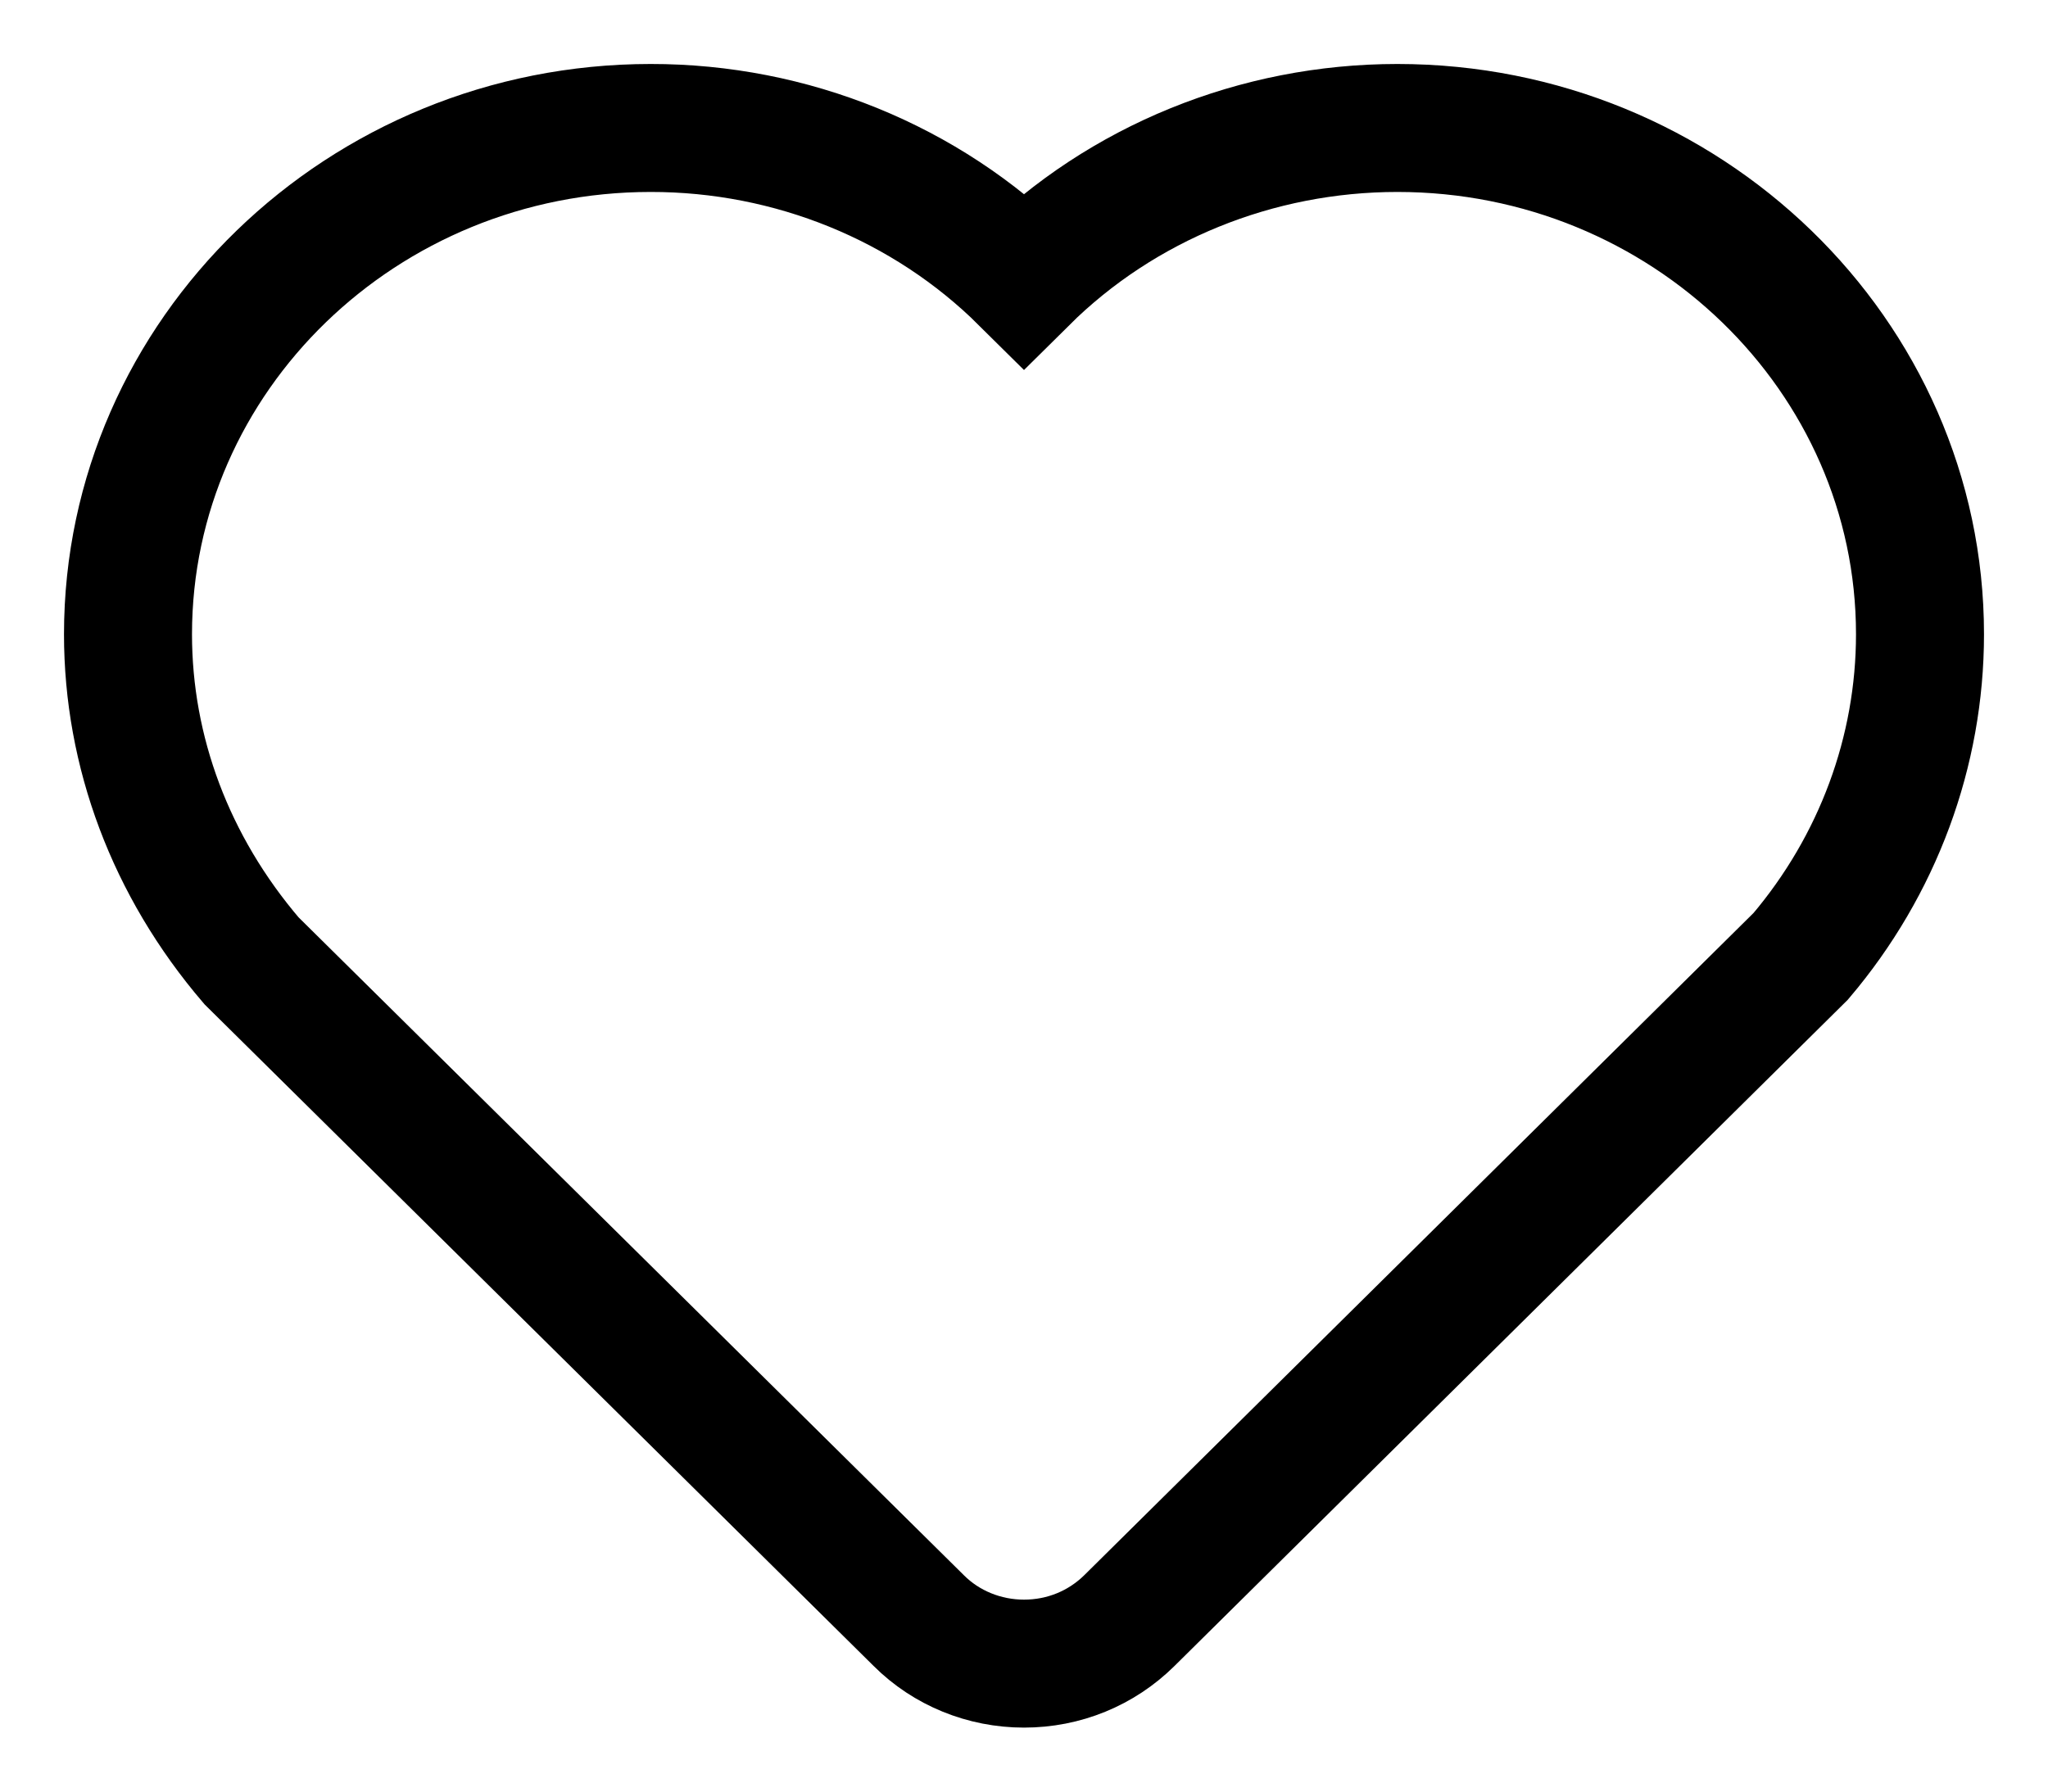
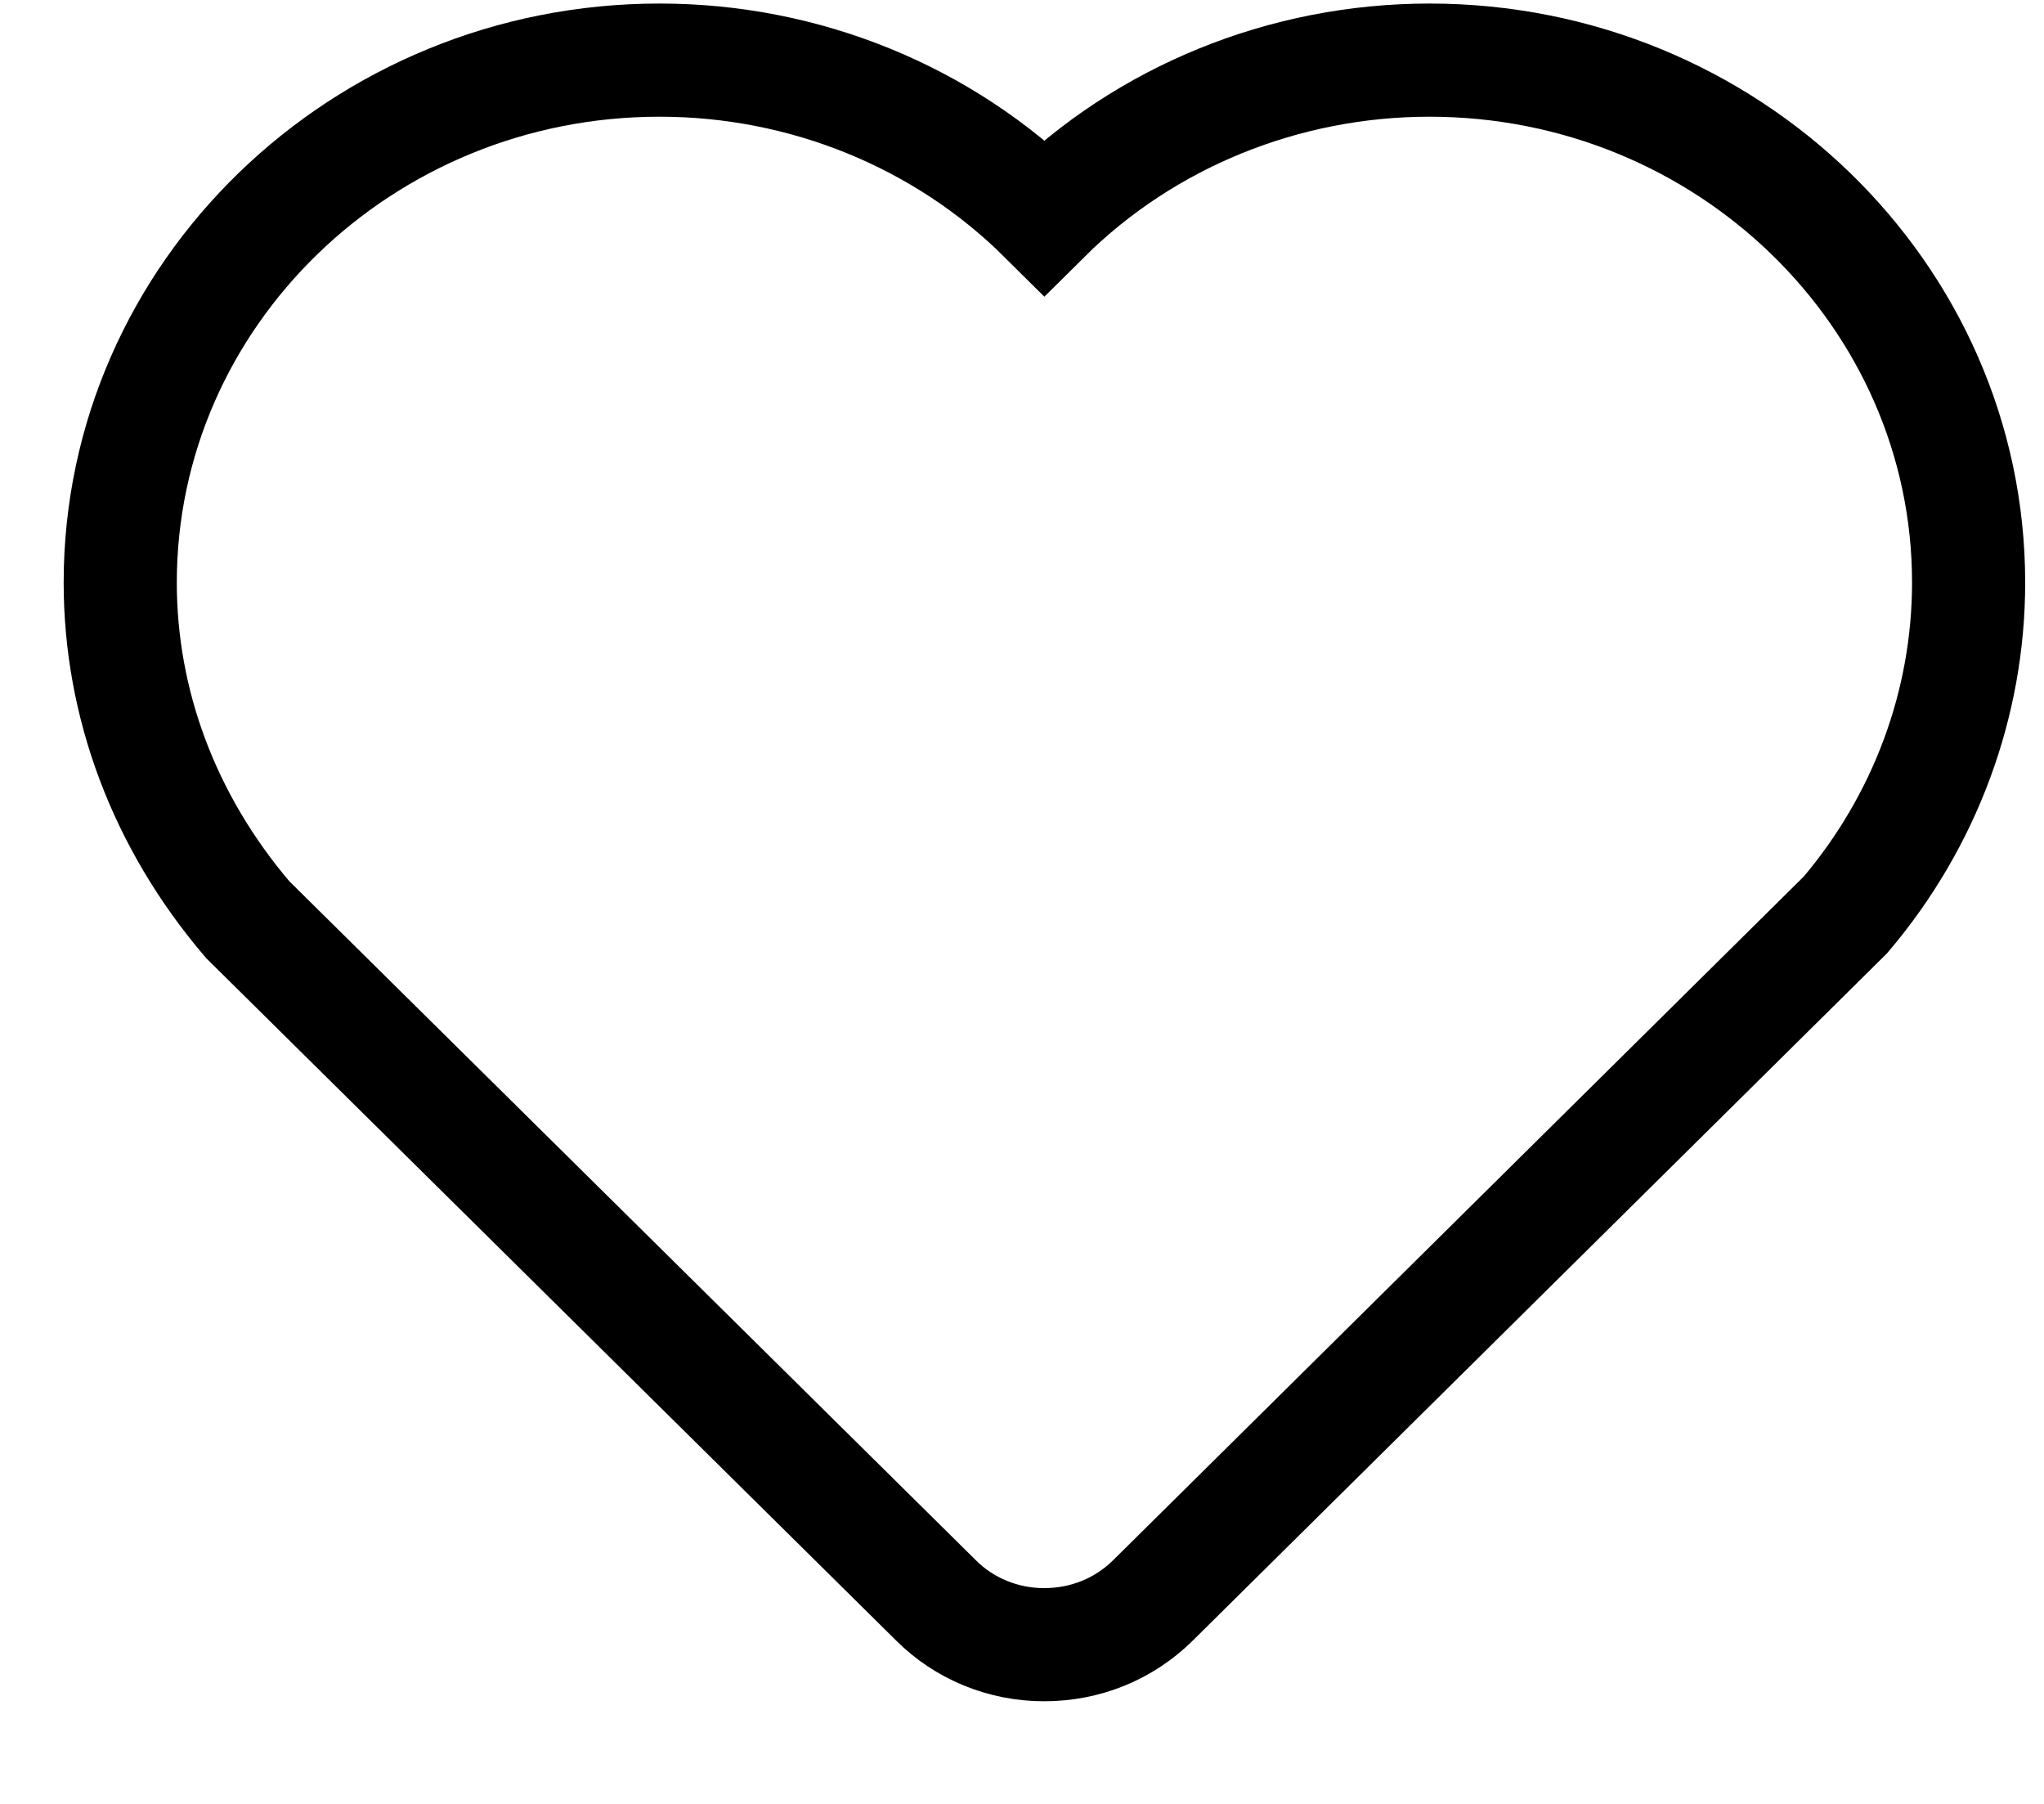
- <svg xmlns="http://www.w3.org/2000/svg" width="16px" height="14px" viewBox="0 0 16 14" version="1.1">
-   <g id="icon" stroke="none" stroke-width="1" fill="none" fill-rule="evenodd">
-     <g transform="translate(-1010, -429)" id="home_grxx_tk_icon_wdgz">
-       <g transform="translate(1004, 422)">
-         <rect id="Rectangle-Copy-22" x="0" y="0" width="28" height="28" />
-         <g id="关注" transform="translate(7, 8)" fill-rule="nonzero" stroke="#000000">
-           <path d="M9.917,5.37199247e-06 L9.917,5.37196334e-06 C8.818,-0 7.765,0.428 7,1.187 L7,1.187 C6.235,0.428 5.183,-0.001 4.083,5.58263062e-06 C1.832,5.58263062e-06 0,1.775 0,3.956 C0,4.873 0.331,5.767 0.965,6.508 L6.178,11.664 L6.178,11.664 C6.393,11.879 6.69,12 7,12 C7.312,12 7.604,11.88 7.823,11.664 L13.068,6.473 L13.068,6.473 C13.671,5.762 14,4.873 14,3.956 C14,1.775 12.168,0 9.917,0" id="Path" />
+ <svg xmlns="http://www.w3.org/2000/svg" width="17px" height="15px" viewBox="0 0 17 15" version="1.1">
+   <g id="Page-1" stroke="none" stroke-width="1" fill="none" fill-rule="evenodd">
+     <g id="02_我的项目_头像_下拉列表" transform="translate(-1671, -218)" fill-rule="nonzero" stroke="#000000" stroke-width="0.941">
+       <g id="HOME_TX_TK" transform="translate(1652, 60)">
+         <g id="pull-down_list/style-copy" transform="translate(0, 145)">
+           <g id="pull-down_list/style/nor">
+             <g id="icon_style/28px">
+               <g transform="translate(14, 6)">
+                 <g id="icon_style/28px/icon">
+                   <g transform="translate(6, 7)">
+                     <g id="Top-bar_photo_pulldown_icon_following_defualt_28px" transform="translate(0, 0.5)">
+                       <g id="关注">
+                         <path d="M10.889,0 L10.889,0 C9.682,-0 8.526,0.47 7.686,1.304 L7.686,1.304 C6.846,0.47 5.691,-0.001 4.484,0 C2.011,0 0,1.949 0,4.344 C0,5.351 0.364,6.332 1.06,7.147 L6.784,12.807 L6.784,12.807 C7.02,13.044 7.346,13.177 7.686,13.176 C8.029,13.176 8.349,13.045 8.589,12.808 L14.349,7.107 L14.349,7.107 C15.011,6.327 15.373,5.351 15.373,4.344 C15.373,1.949 13.361,0 10.889,0" id="Path" />
+                       </g>
+                     </g>
+                   </g>
+                 </g>
+               </g>
+             </g>
+           </g>
        </g>
      </g>
    </g>
  </g>
</svg>
